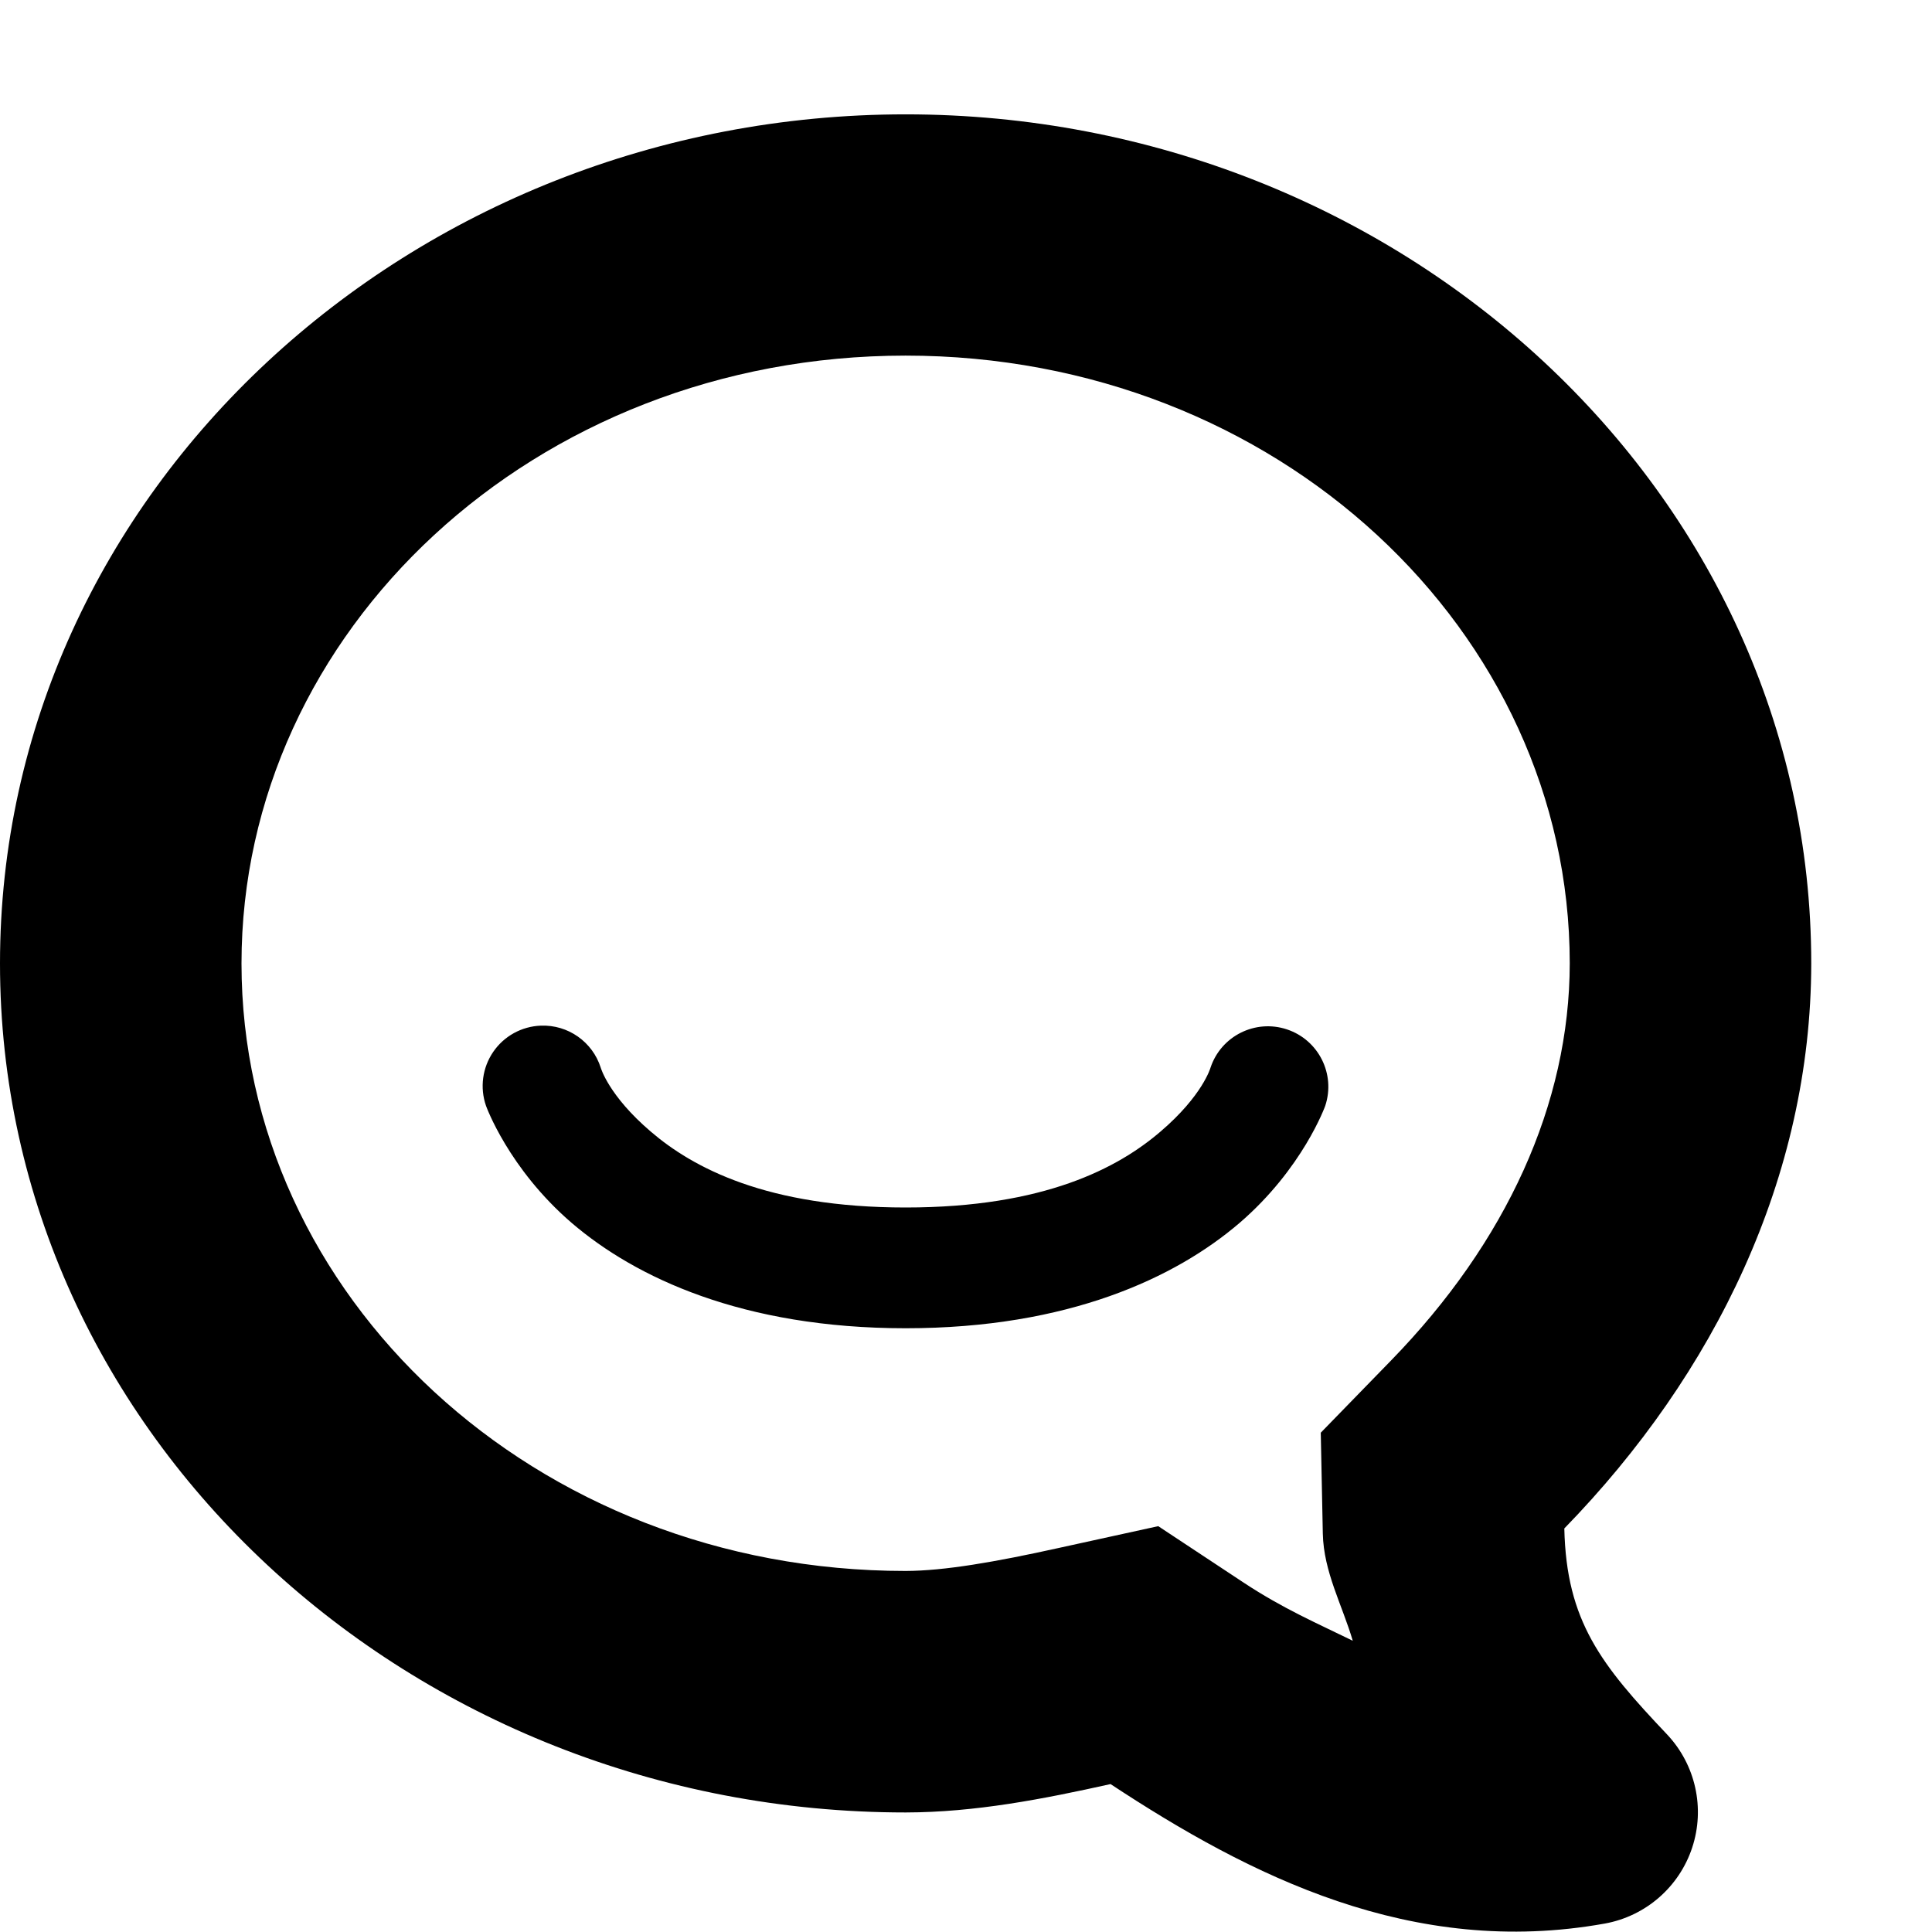
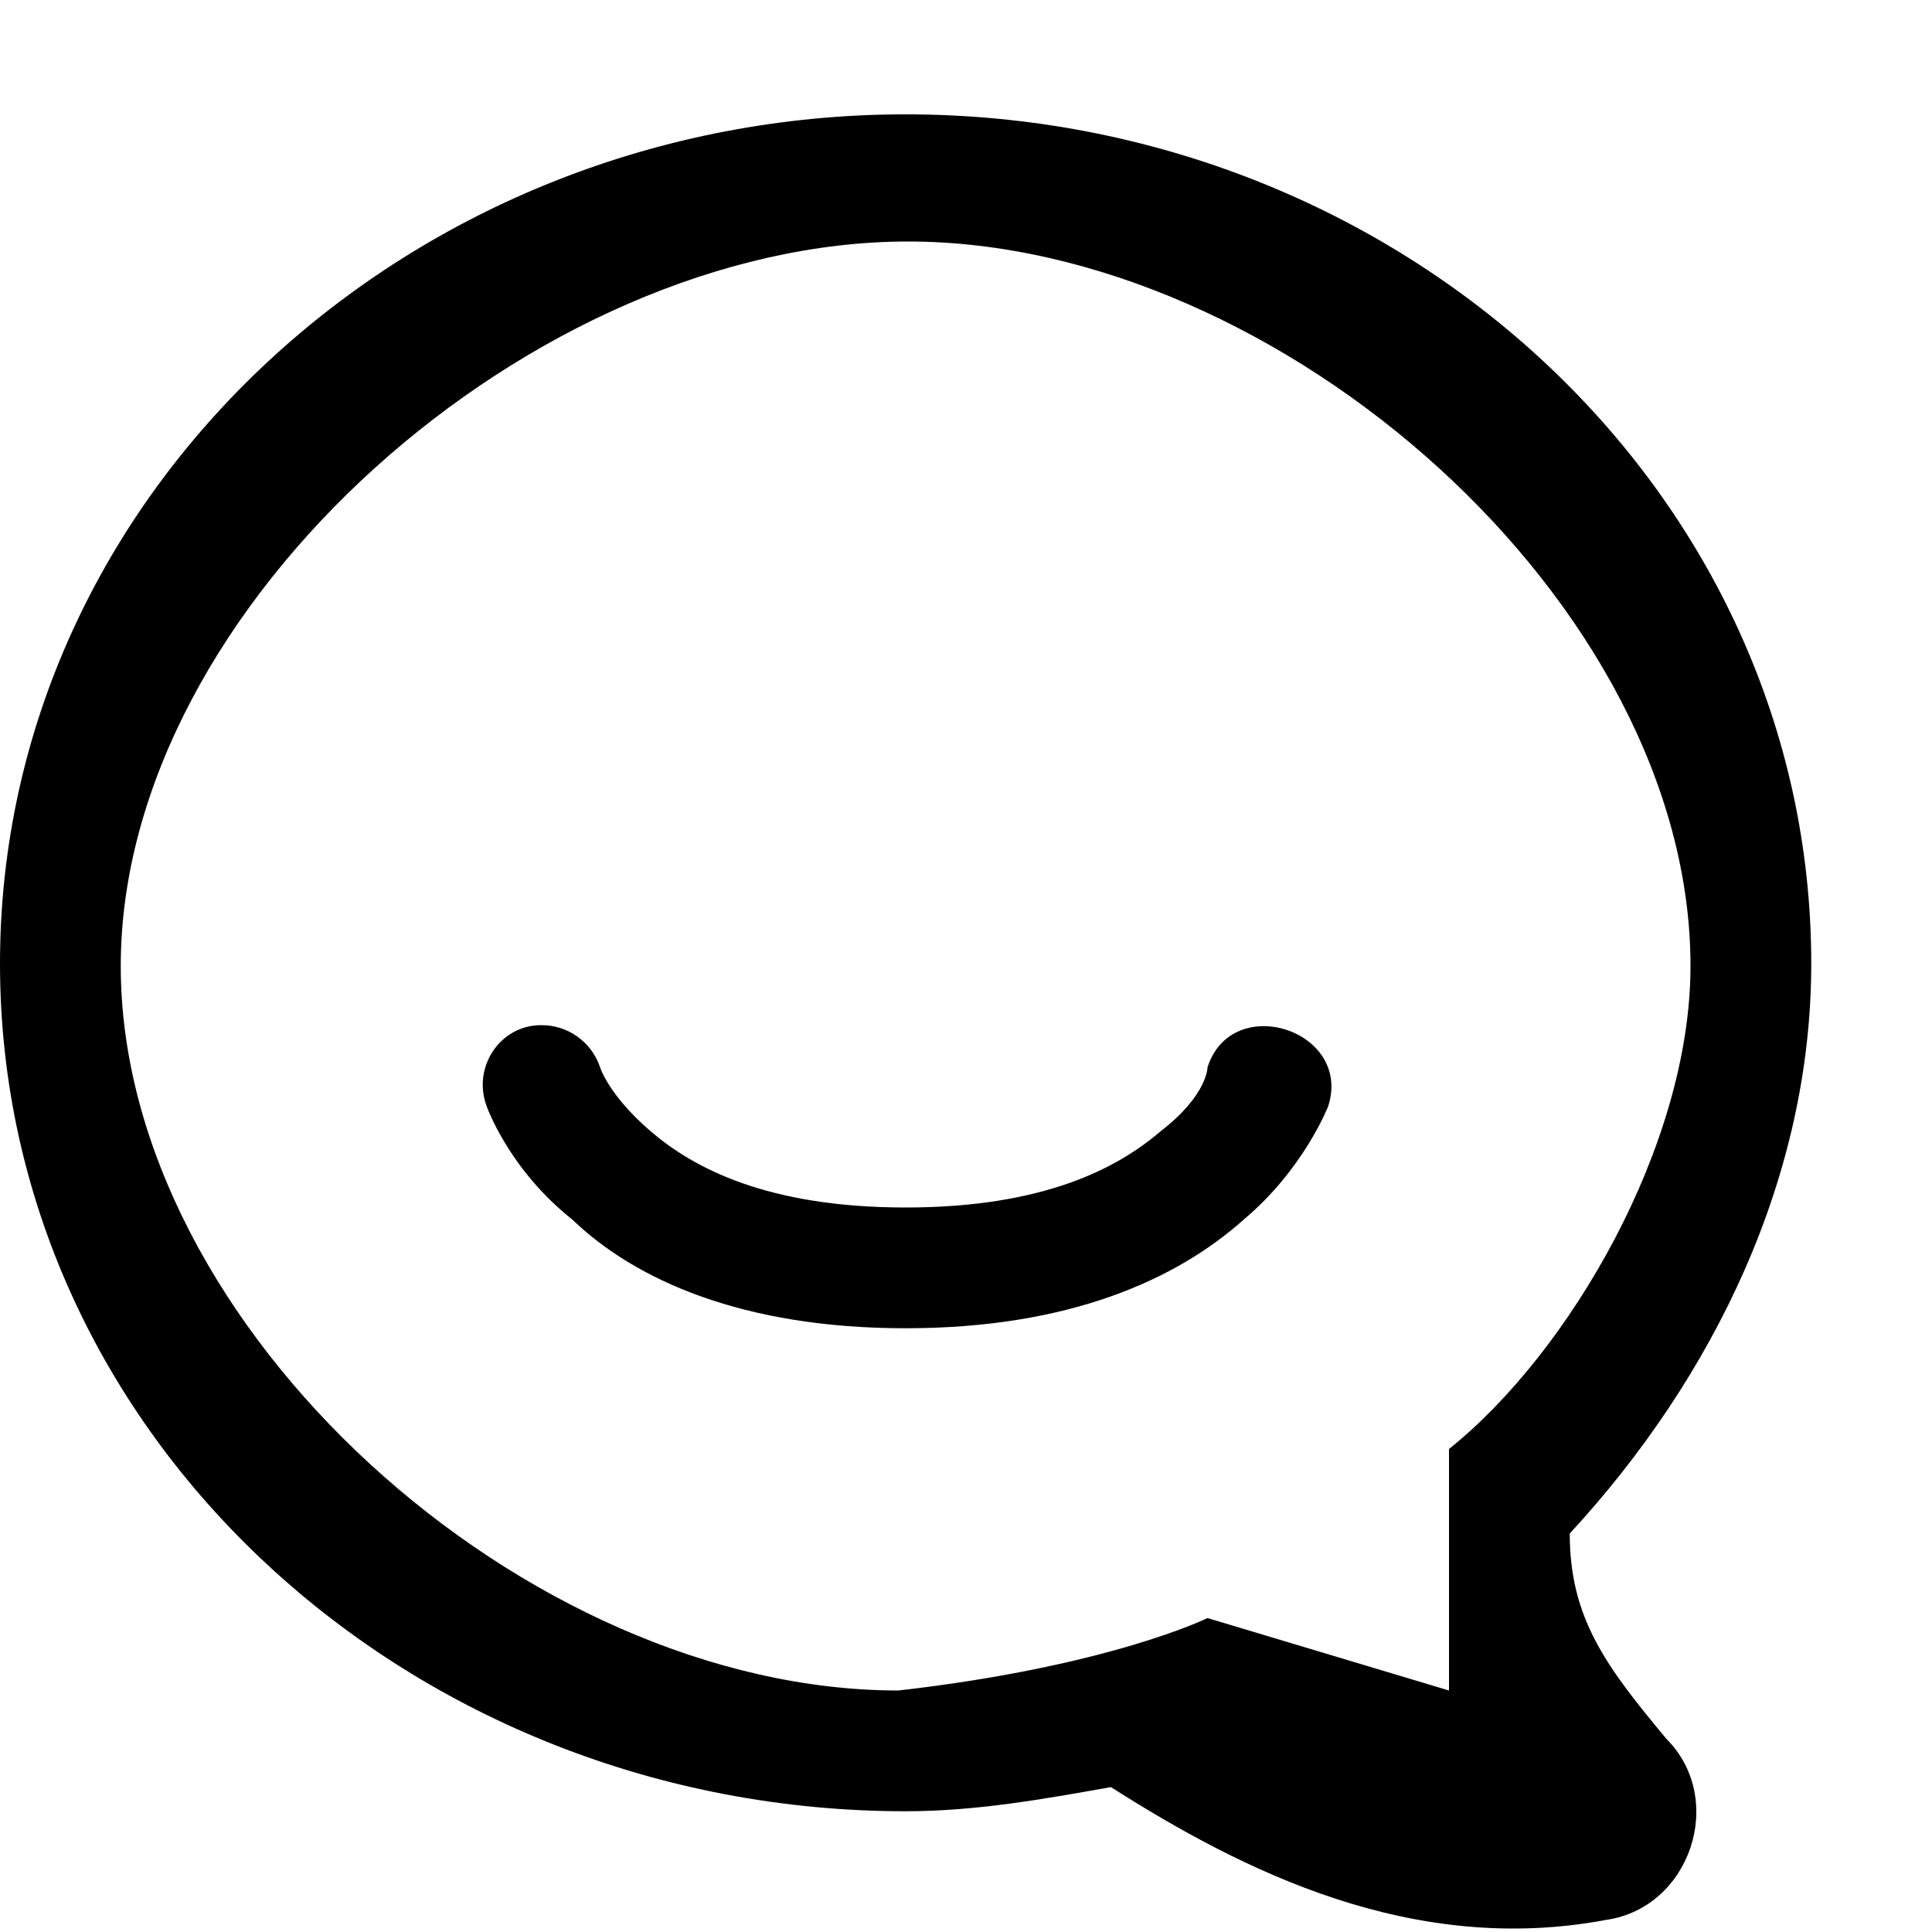
- <svg xmlns="http://www.w3.org/2000/svg" width="16" height="16" viewBox="0 0 16 16" fill="context-fill #8e8e98" fill-opacity="context-fill-opacity">
-   <path d="M 7.5 0.947 C 3.405 0.947 0 4.068 0 7.979 C 0 11.89 3.405 15.01 7.5 15.01 A 0.938 0.938 0 0 0 7.502 15.01 C 8.076 15.009 8.639 14.899 9.197 14.775 C 10.349 15.534 11.694 16.217 13.291 15.93 A 0.938 0.938 0 0 0 13.807 14.365 C 13.26 13.788 12.972 13.427 12.955 12.658 C 14.203 11.376 14.998 9.744 15 7.979 C 15 4.068 11.595 0.947 7.5 0.947 z M 7.5 2.945 C 10.578 2.945 12.999 5.228 13 7.977 C 12.999 9.142 12.474 10.287 11.521 11.266 L 10.938 11.865 L 10.955 12.701 C 10.962 13.018 11.115 13.29 11.203 13.588 C 10.912 13.445 10.63 13.325 10.297 13.105 L 9.592 12.639 L 8.766 12.82 C 8.241 12.936 7.821 13.009 7.5 13.01 C 4.421 13.01 2 10.729 2 7.979 C 2 5.229 4.421 2.945 7.5 2.945 z M 4.479 8.494 A 0.5 0.5 0 0 0 4.025 9.158 C 4.025 9.158 4.21 9.677 4.736 10.129 C 5.263 10.58 6.15 11 7.5 11 C 8.85 11 9.737 10.58 10.264 10.129 C 10.79 9.677 10.975 9.158 10.975 9.158 A 0.5 0.5 0 0 0 10.025 8.842 C 10.025 8.842 9.96 9.073 9.611 9.371 C 9.263 9.67 8.65 10 7.5 10 C 6.35 10 5.737 9.67 5.389 9.371 C 5.04 9.073 4.975 8.842 4.975 8.842 A 0.5 0.5 0 0 0 4.479 8.494 z" />
+ <svg xmlns="http://www.w3.org/2000/svg" width="16" height="16" fill="context-fill #8e8e98" fill-opacity="context-fill-opacity" viewBox="0 0 16 16">
+   <path d="M7.5.947C3.41.947 0 4.07 0 7.98 0 11.9 3.41 15 7.5 15c.58 0 1.14-.1 1.7-.2 1.1.7 2.5 1.4 4.1 1.1.7-.1 1-1 .5-1.5-.5-.6-.8-1-.8-1.7 1.2-1.3 2-2.96 2-4.72C15 4.07 11.6.947 7.5.947M7.52 2C10.6 2 14 5 14 8c0 1.48-1 3.2-2 4v2l-2-.6s-.81.4-2.56.6C4.36 14 1 11 1 8s3.44-6 6.52-6M4.48 8.49c-.34 0-.57.35-.45.67 0 0 .18.52.71.94.52.5 1.41.9 2.76.9s2.24-.4 2.8-.9c.5-.42.7-.94.7-.94.2-.63-.8-.95-1-.32 0 0 0 .23-.39.53-.35.3-.96.63-2.11.63s-1.76-.33-2.11-.63-.42-.53-.42-.53a.51.51 0 0 0-.49-.35" />
</svg>
